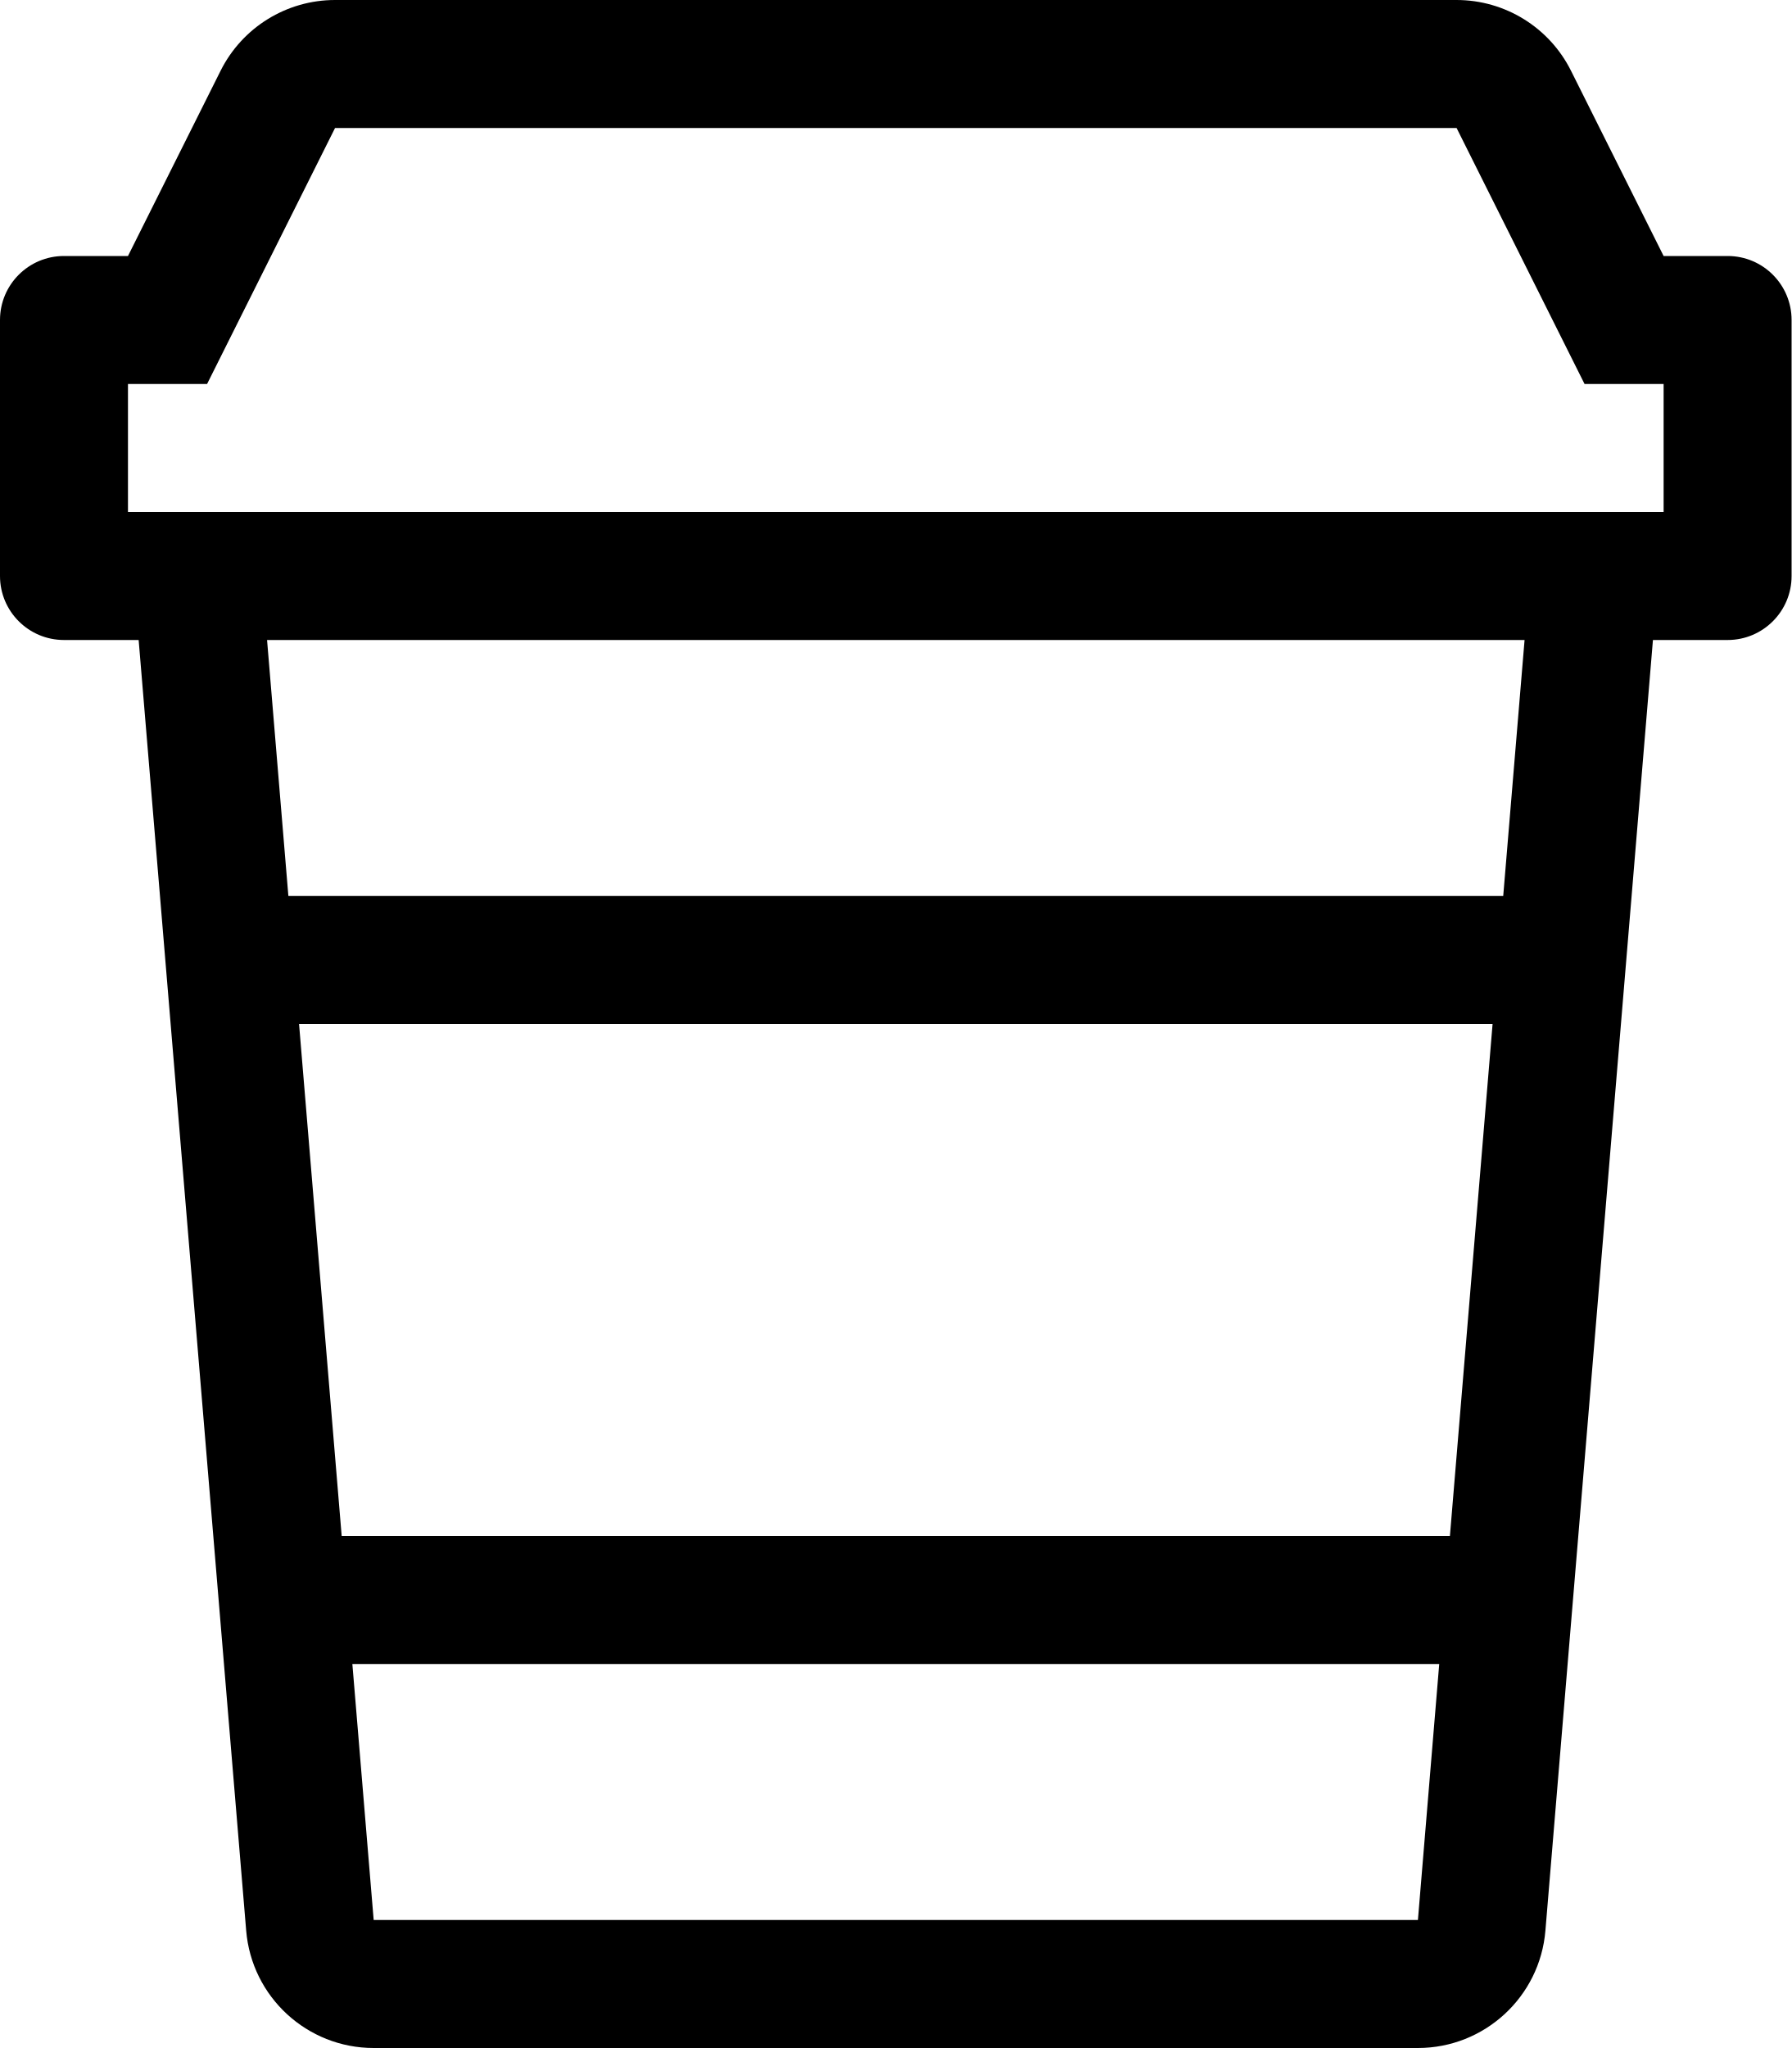
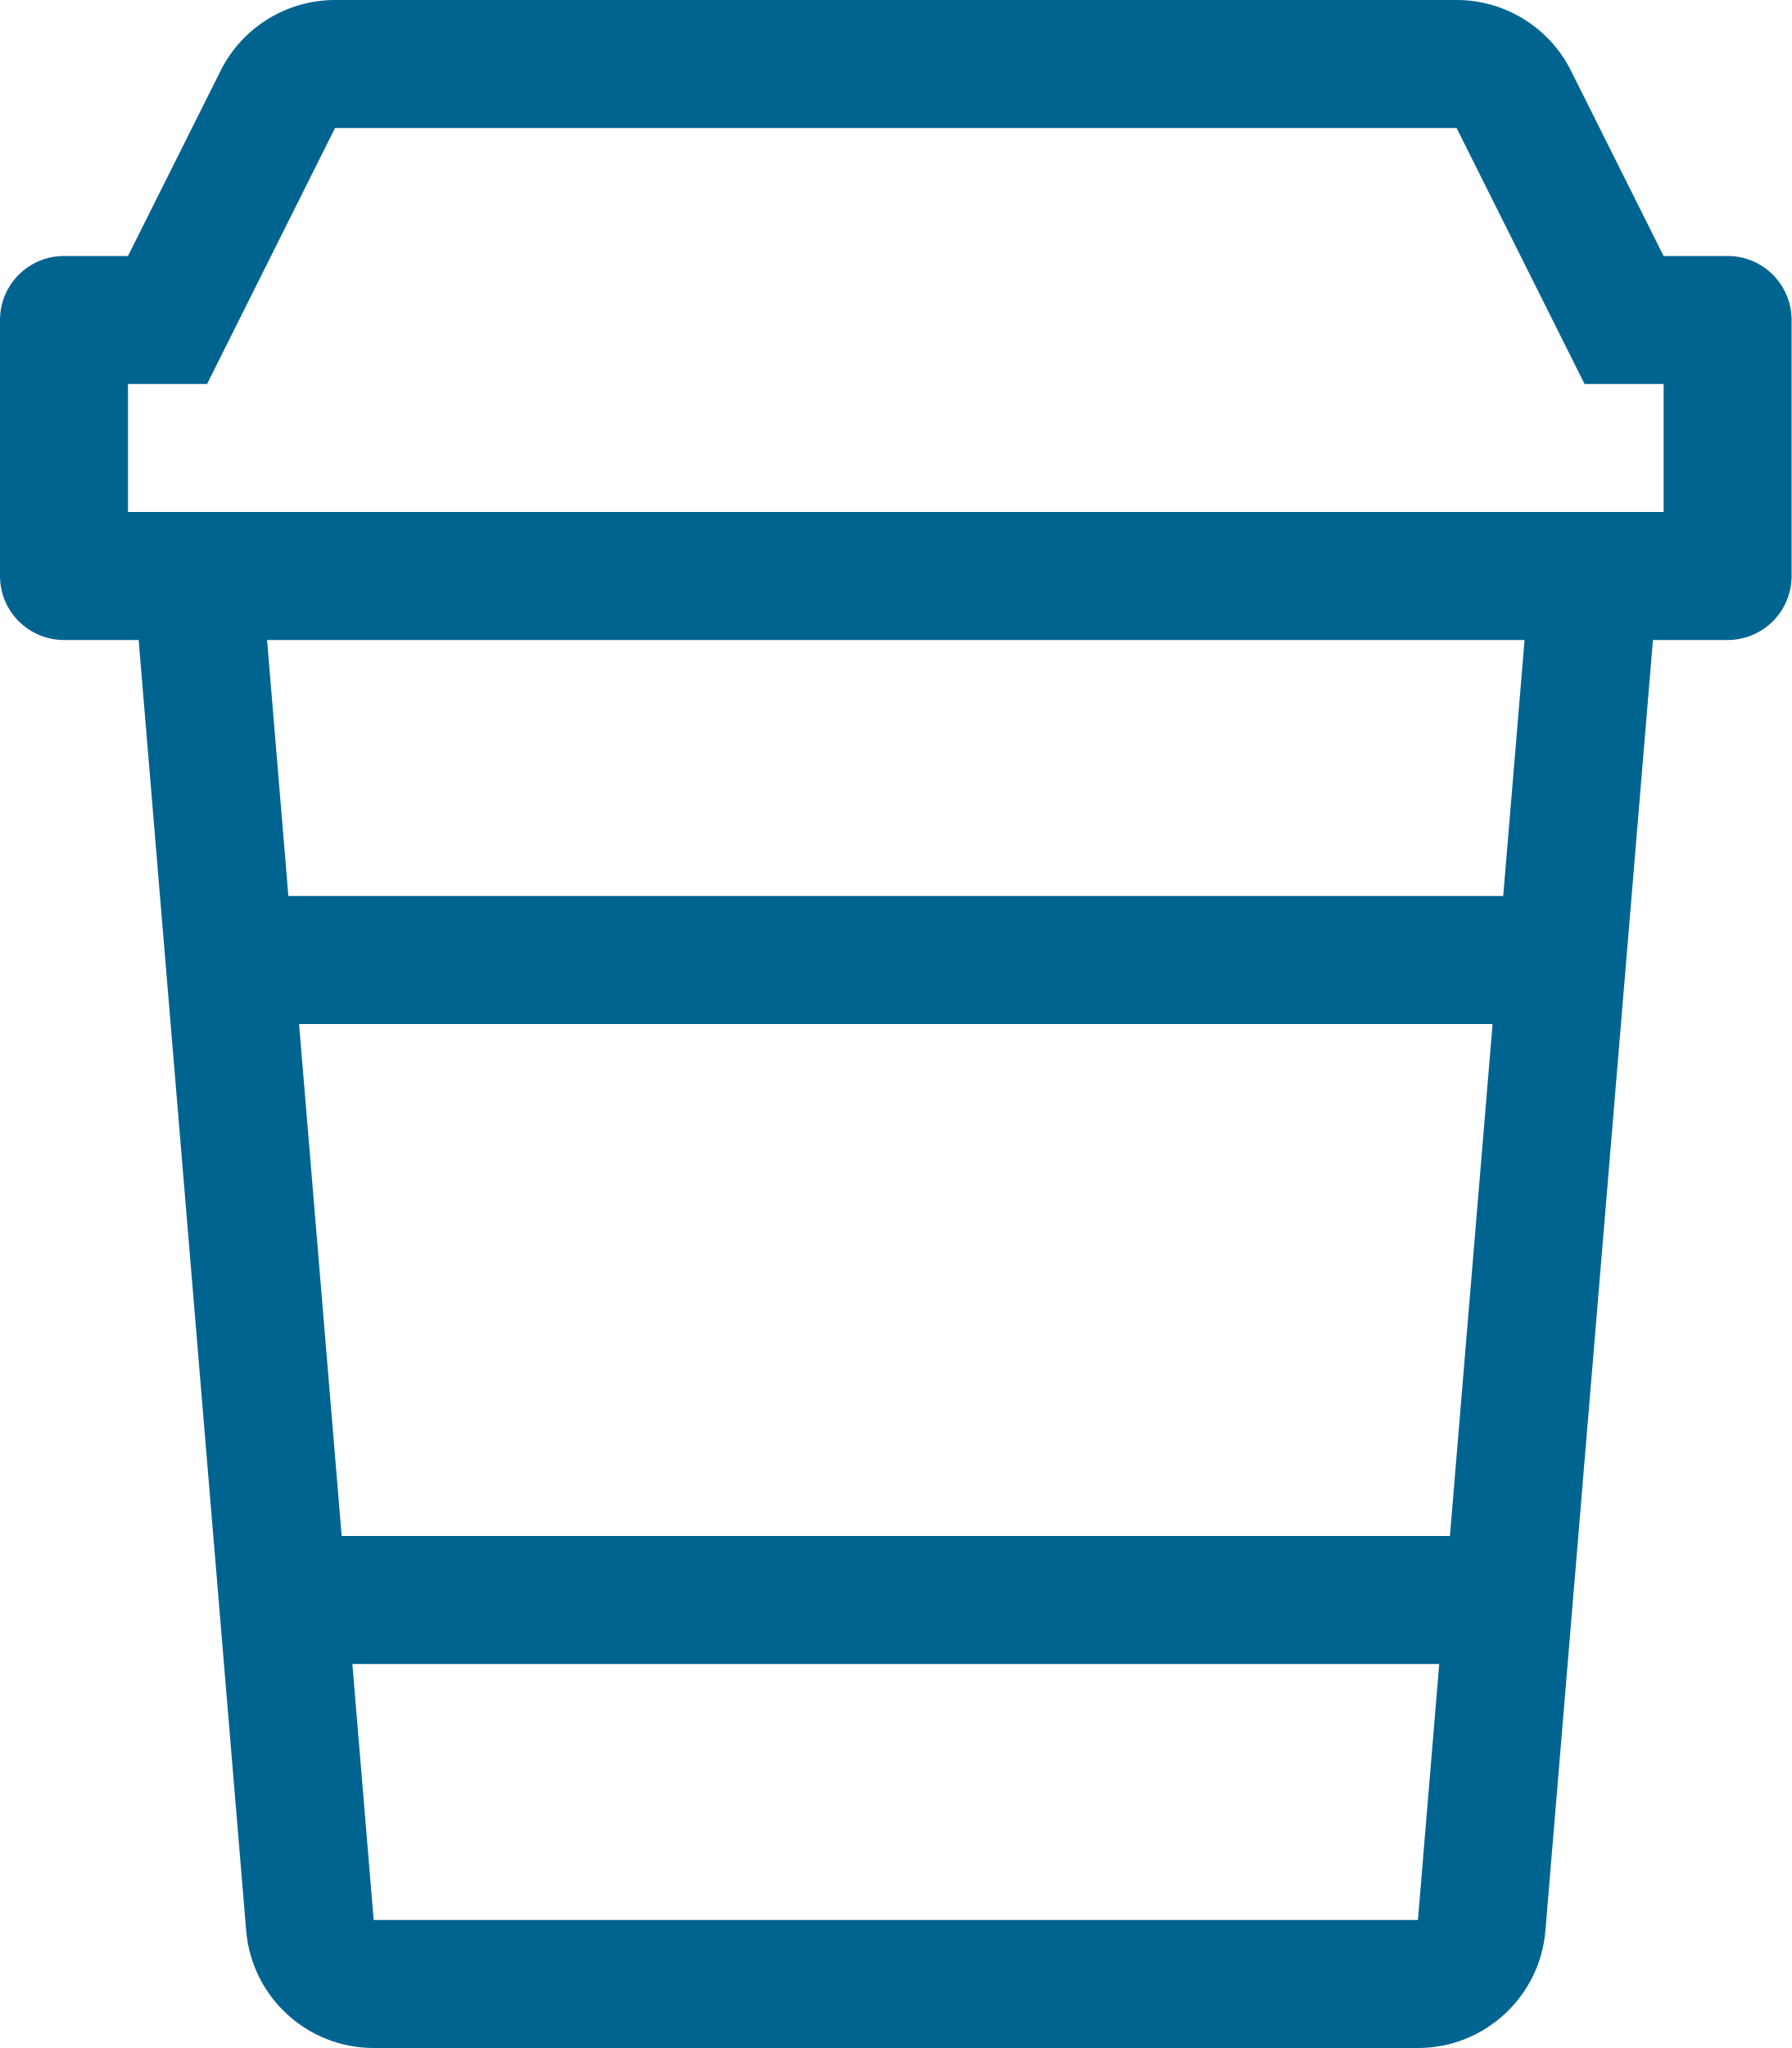
<svg xmlns="http://www.w3.org/2000/svg" aria-hidden="true" focusable="false" data-prefix="fal" data-icon="coffee-togo" role="img" viewBox="0 0 448 512" class="svg-inline--fa fa-coffee-togo fa-w-14 fa-3x">
-   <path fill="currentColor" d="M432 64h-16l-23.16-46.31A32 32 0 0 0 364.22 0H83.78a32 32 0 0 0-28.62 17.69L32 64H16C7.16 64 0 71.16 0 80v64c0 8.84 7.16 16 16 16h18.67l26.89 322.66C62.94 499.24 76.8 512 93.44 512h261.11c16.64 0 30.51-12.76 31.89-29.34L413.33 160H432c8.84 0 16-7.16 16-16V80c0-8.84-7.16-16-16-16zm-77.44 416H93.44l-5.33-64h271.78l-5.33 64zm8-96H85.44L74.78 256h298.45l-10.67 128zm13.33-160H72.11l-5.33-64h314.45l-5.34 64zM416 128H32V96h19.78l32-64h280.45l32 64H416v32z" class="" />
+   <path fill="#006491" d="M432 64h-16l-23.16-46.31A32 32 0 0 0 364.22 0H83.78a32 32 0 0 0-28.62 17.69L32 64H16C7.16 64 0 71.16 0 80v64c0 8.84 7.16 16 16 16h18.67l26.89 322.66C62.94 499.24 76.8 512 93.44 512h261.11c16.64 0 30.51-12.76 31.89-29.34L413.33 160H432c8.84 0 16-7.16 16-16V80c0-8.84-7.16-16-16-16zm-77.44 416H93.44l-5.33-64h271.78l-5.33 64zm8-96H85.44L74.78 256h298.45l-10.67 128zm13.33-160H72.11l-5.33-64h314.45l-5.34 64zM416 128H32V96h19.78l32-64h280.45l32 64H416v32z" class="" />
</svg>
